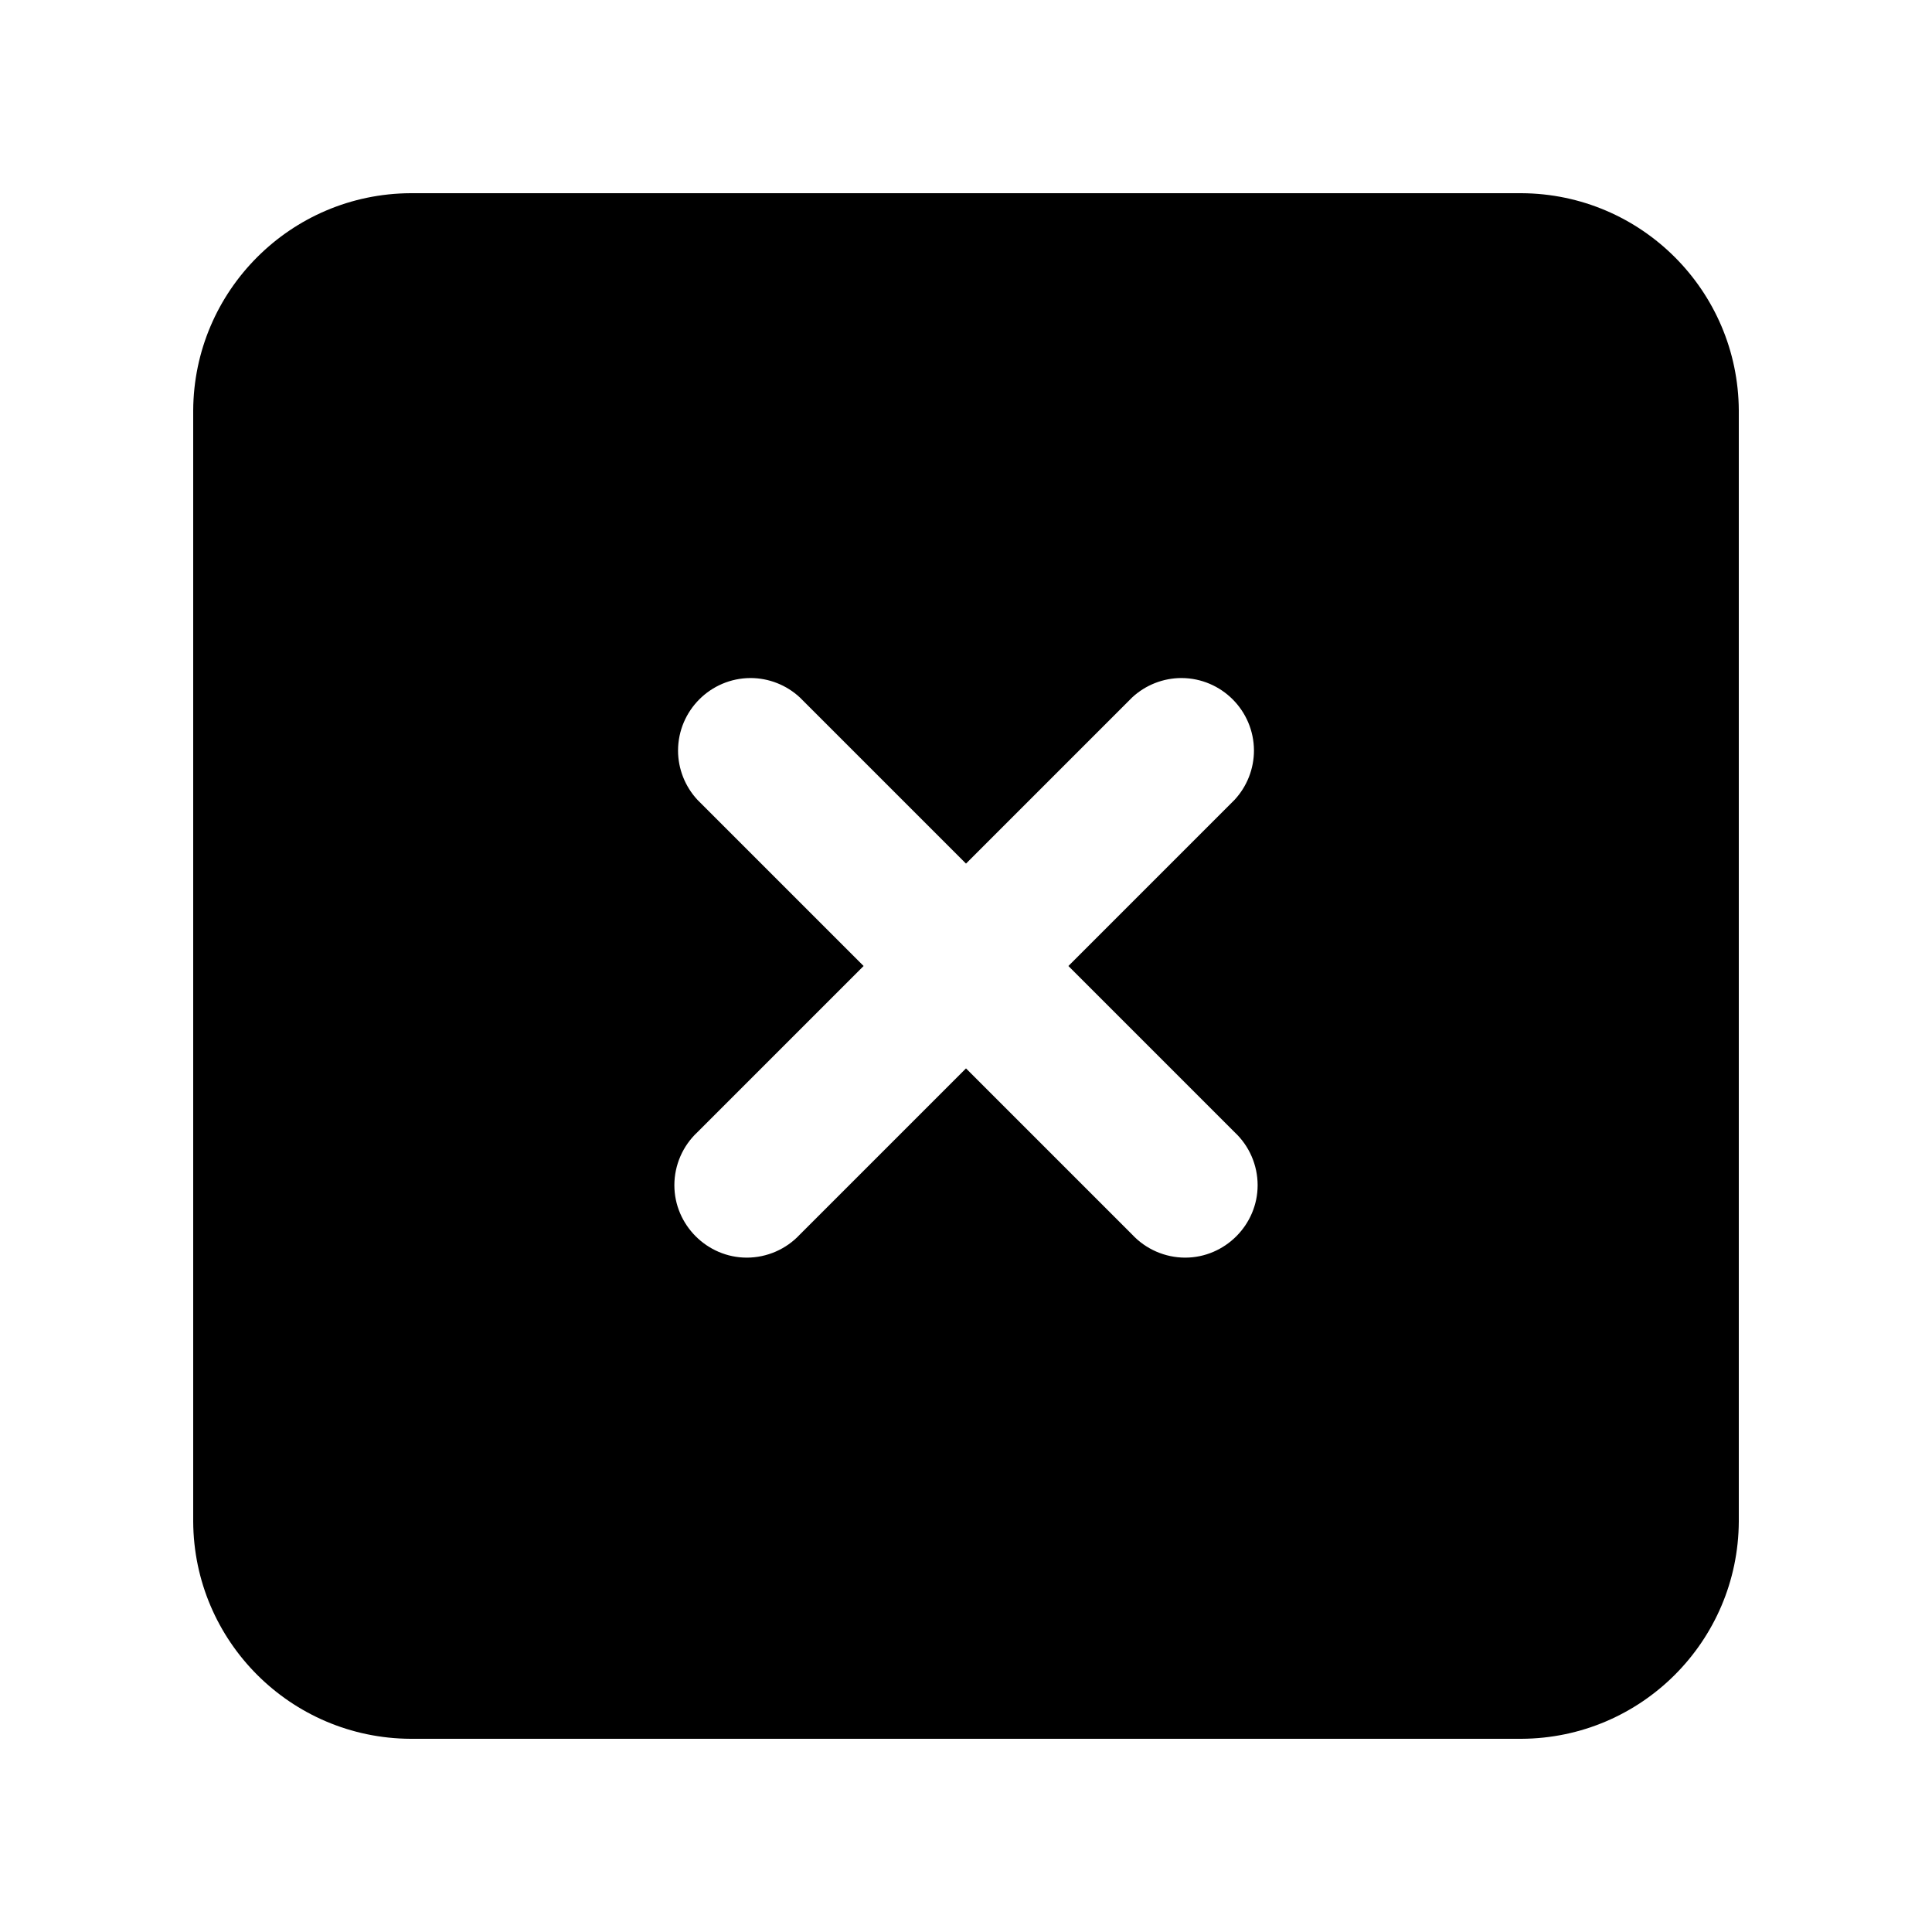
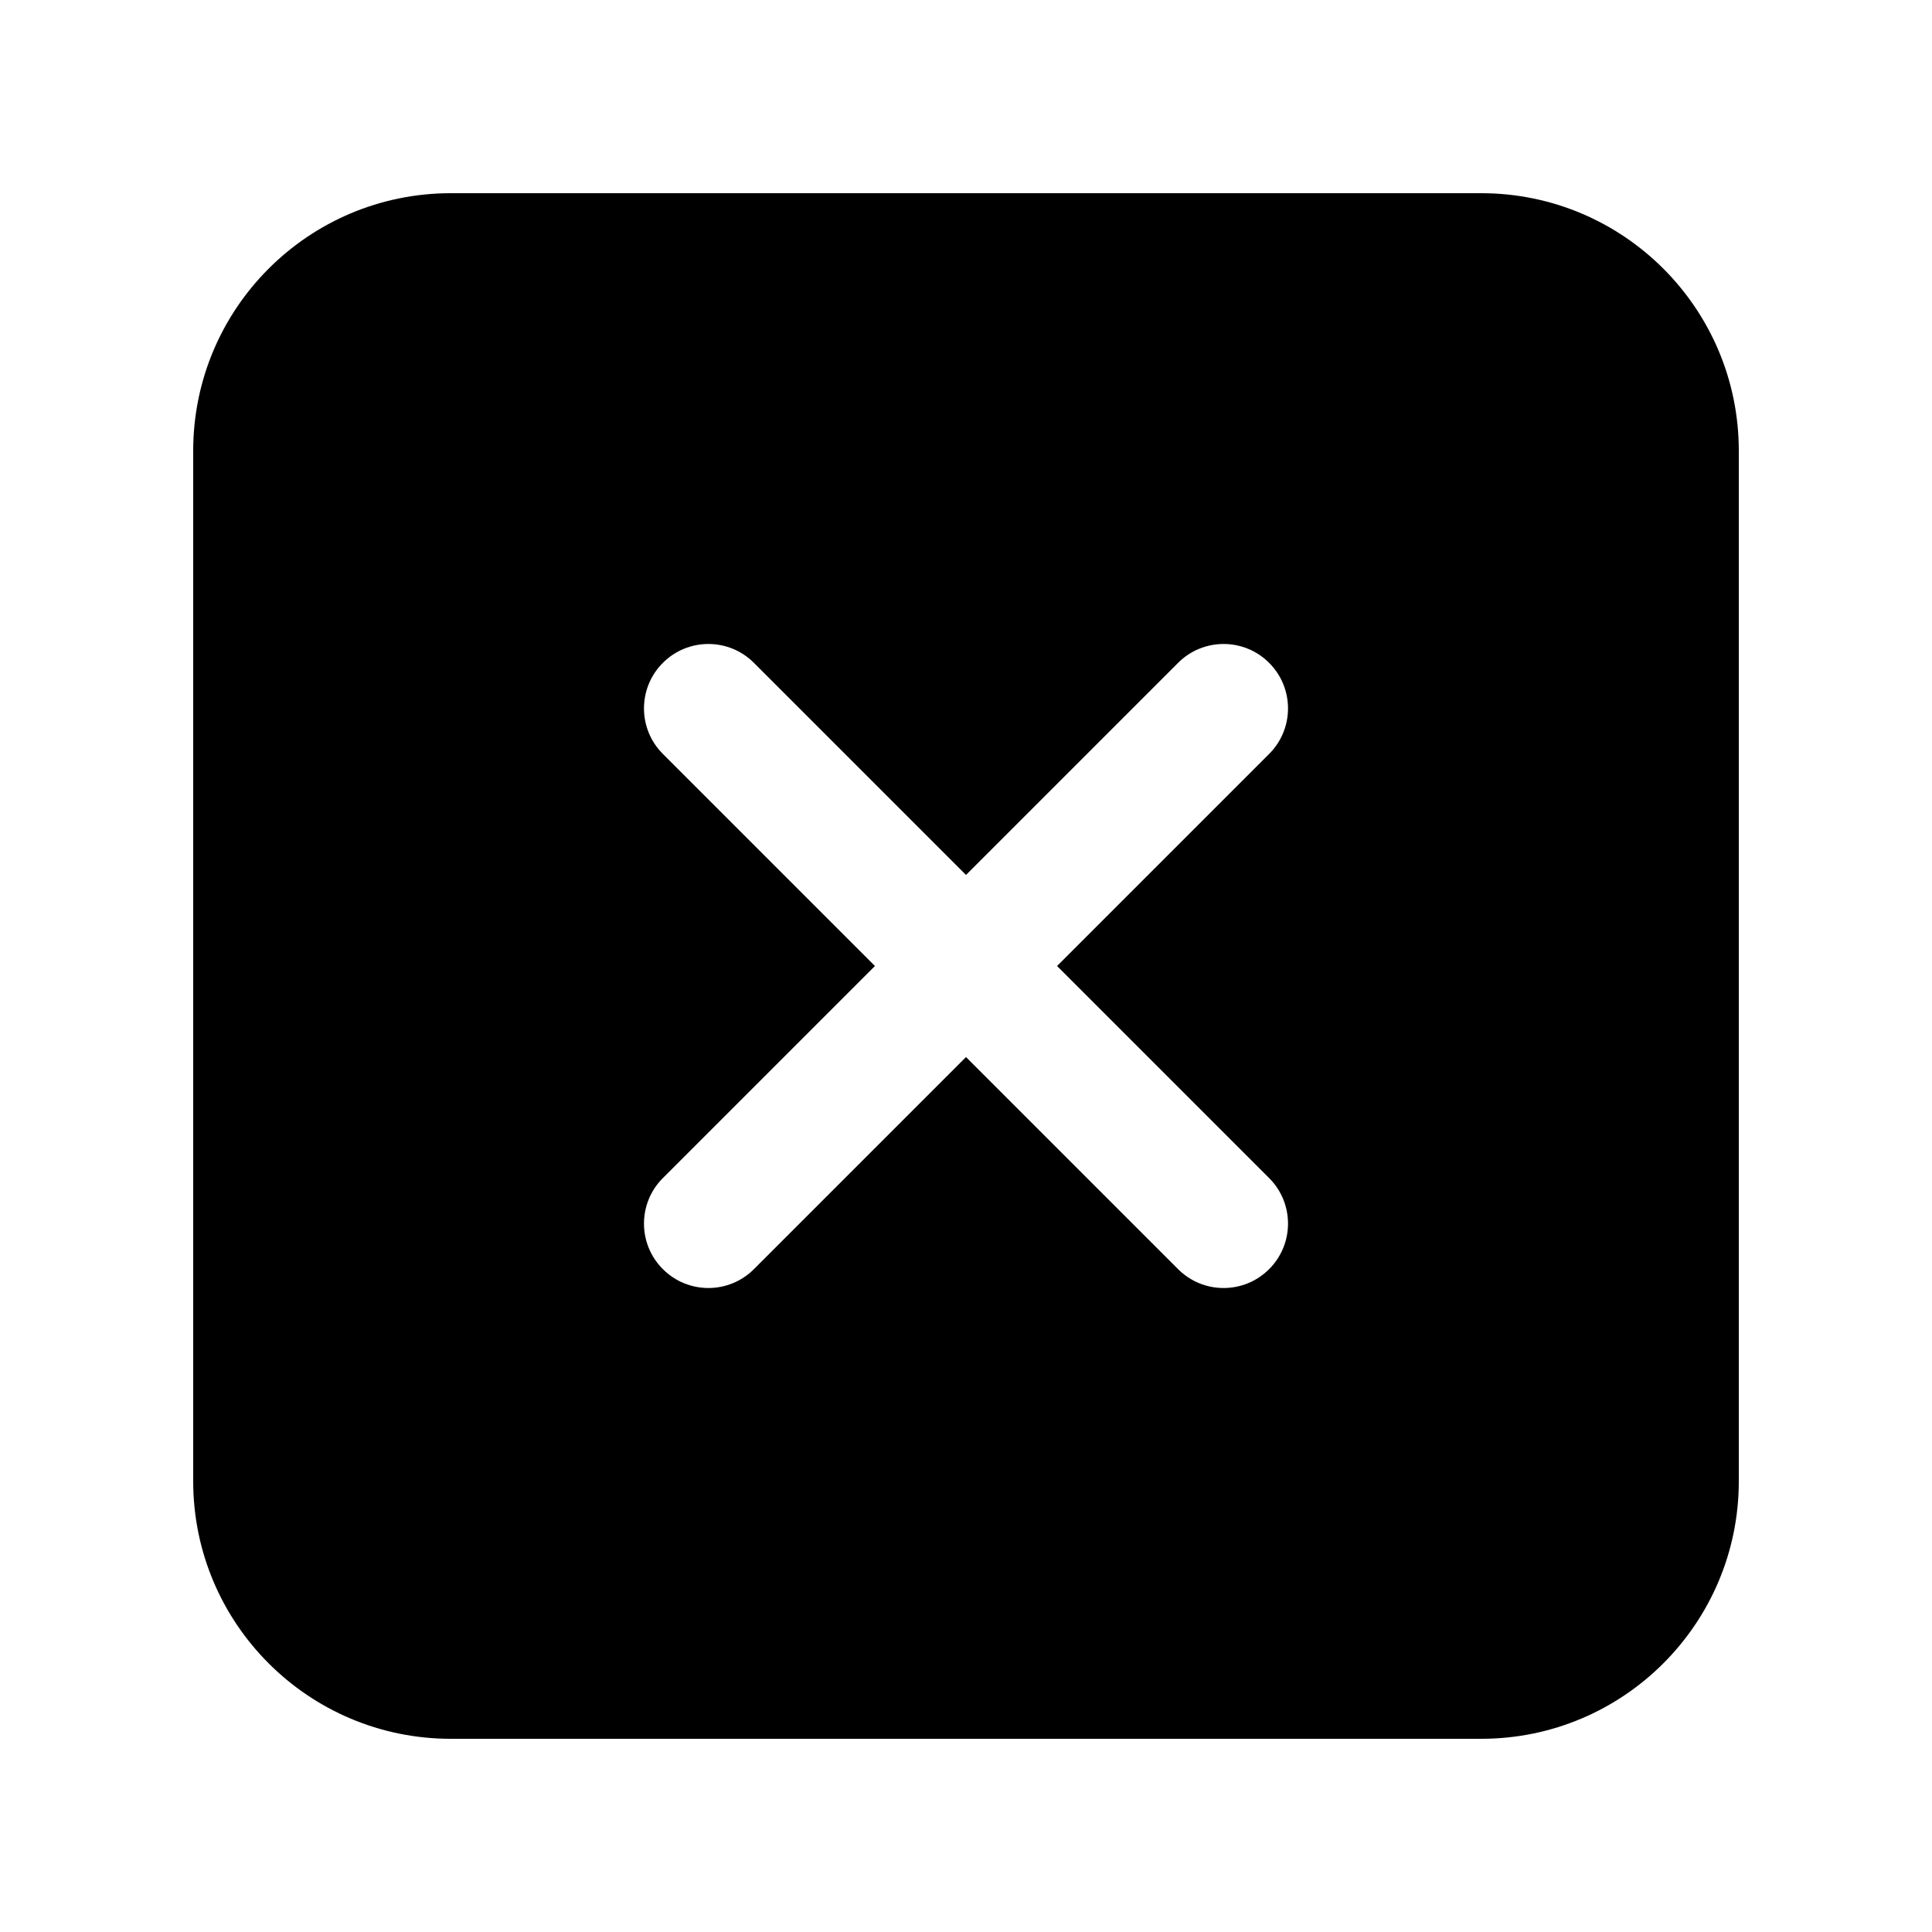
- <svg xmlns="http://www.w3.org/2000/svg" xml:space="preserve" width="1.2em" height="1.2em" fill="currentColor" style="fill-rule:evenodd;clip-rule:evenodd;stroke-linejoin:round;stroke-miterlimit:2" viewBox="0 0 20 20">
-   <path d="M4.25 2A2.261 2.261 0 0 0 2 4.25v11.5A2.261 2.261 0 0 0 4.25 18h11.5A2.261 2.261 0 0 0 18 15.75V4.25A2.261 2.261 0 0 0 15.75 2H4.25Zm4.03 5.22a.752.752 0 0 0-.511-.201.753.753 0 0 0-.75.75c0 .189.072.372.201.511L8.94 10l-1.72 1.72a.752.752 0 0 0-.239.549c0 .411.339.75.75.75a.752.752 0 0 0 .549-.239L10 11.06l1.72 1.72a.752.752 0 0 0 .549.239c.411 0 .75-.339.75-.75a.752.752 0 0 0-.239-.549L11.06 10l1.72-1.72a.752.752 0 0 0 .201-.511.753.753 0 0 0-.75-.75.752.752 0 0 0-.511.201L10 8.94 8.28 7.22Z" />
+ <svg xmlns="http://www.w3.org/2000/svg" viewBox="0 0 30 30" fill="none">
+   <path fill-rule="evenodd" clip-rule="evenodd" d="M3 7C3 4.791 4.791 3 7 3H23C25.209 3 27 4.791 27 7V23C27 25.209 25.209 27 23 27H7C4.791 27 3 25.209 3 23V7ZM19.707 11.707C20.098 11.317 20.098 10.683 19.707 10.293C19.317 9.902 18.683 9.902 18.293 10.293L15 13.586L11.707 10.293C11.317 9.902 10.683 9.902 10.293 10.293C9.902 10.683 9.902 11.317 10.293 11.707L13.586 15L10.293 18.293C9.902 18.683 9.902 19.317 10.293 19.707C10.683 20.098 11.317 20.098 11.707 19.707L15 16.414L18.293 19.707C18.683 20.098 19.317 20.098 19.707 19.707C20.098 19.317 20.098 18.683 19.707 18.293L16.414 15L19.707 11.707Z" fill="currentColor" />
</svg>
